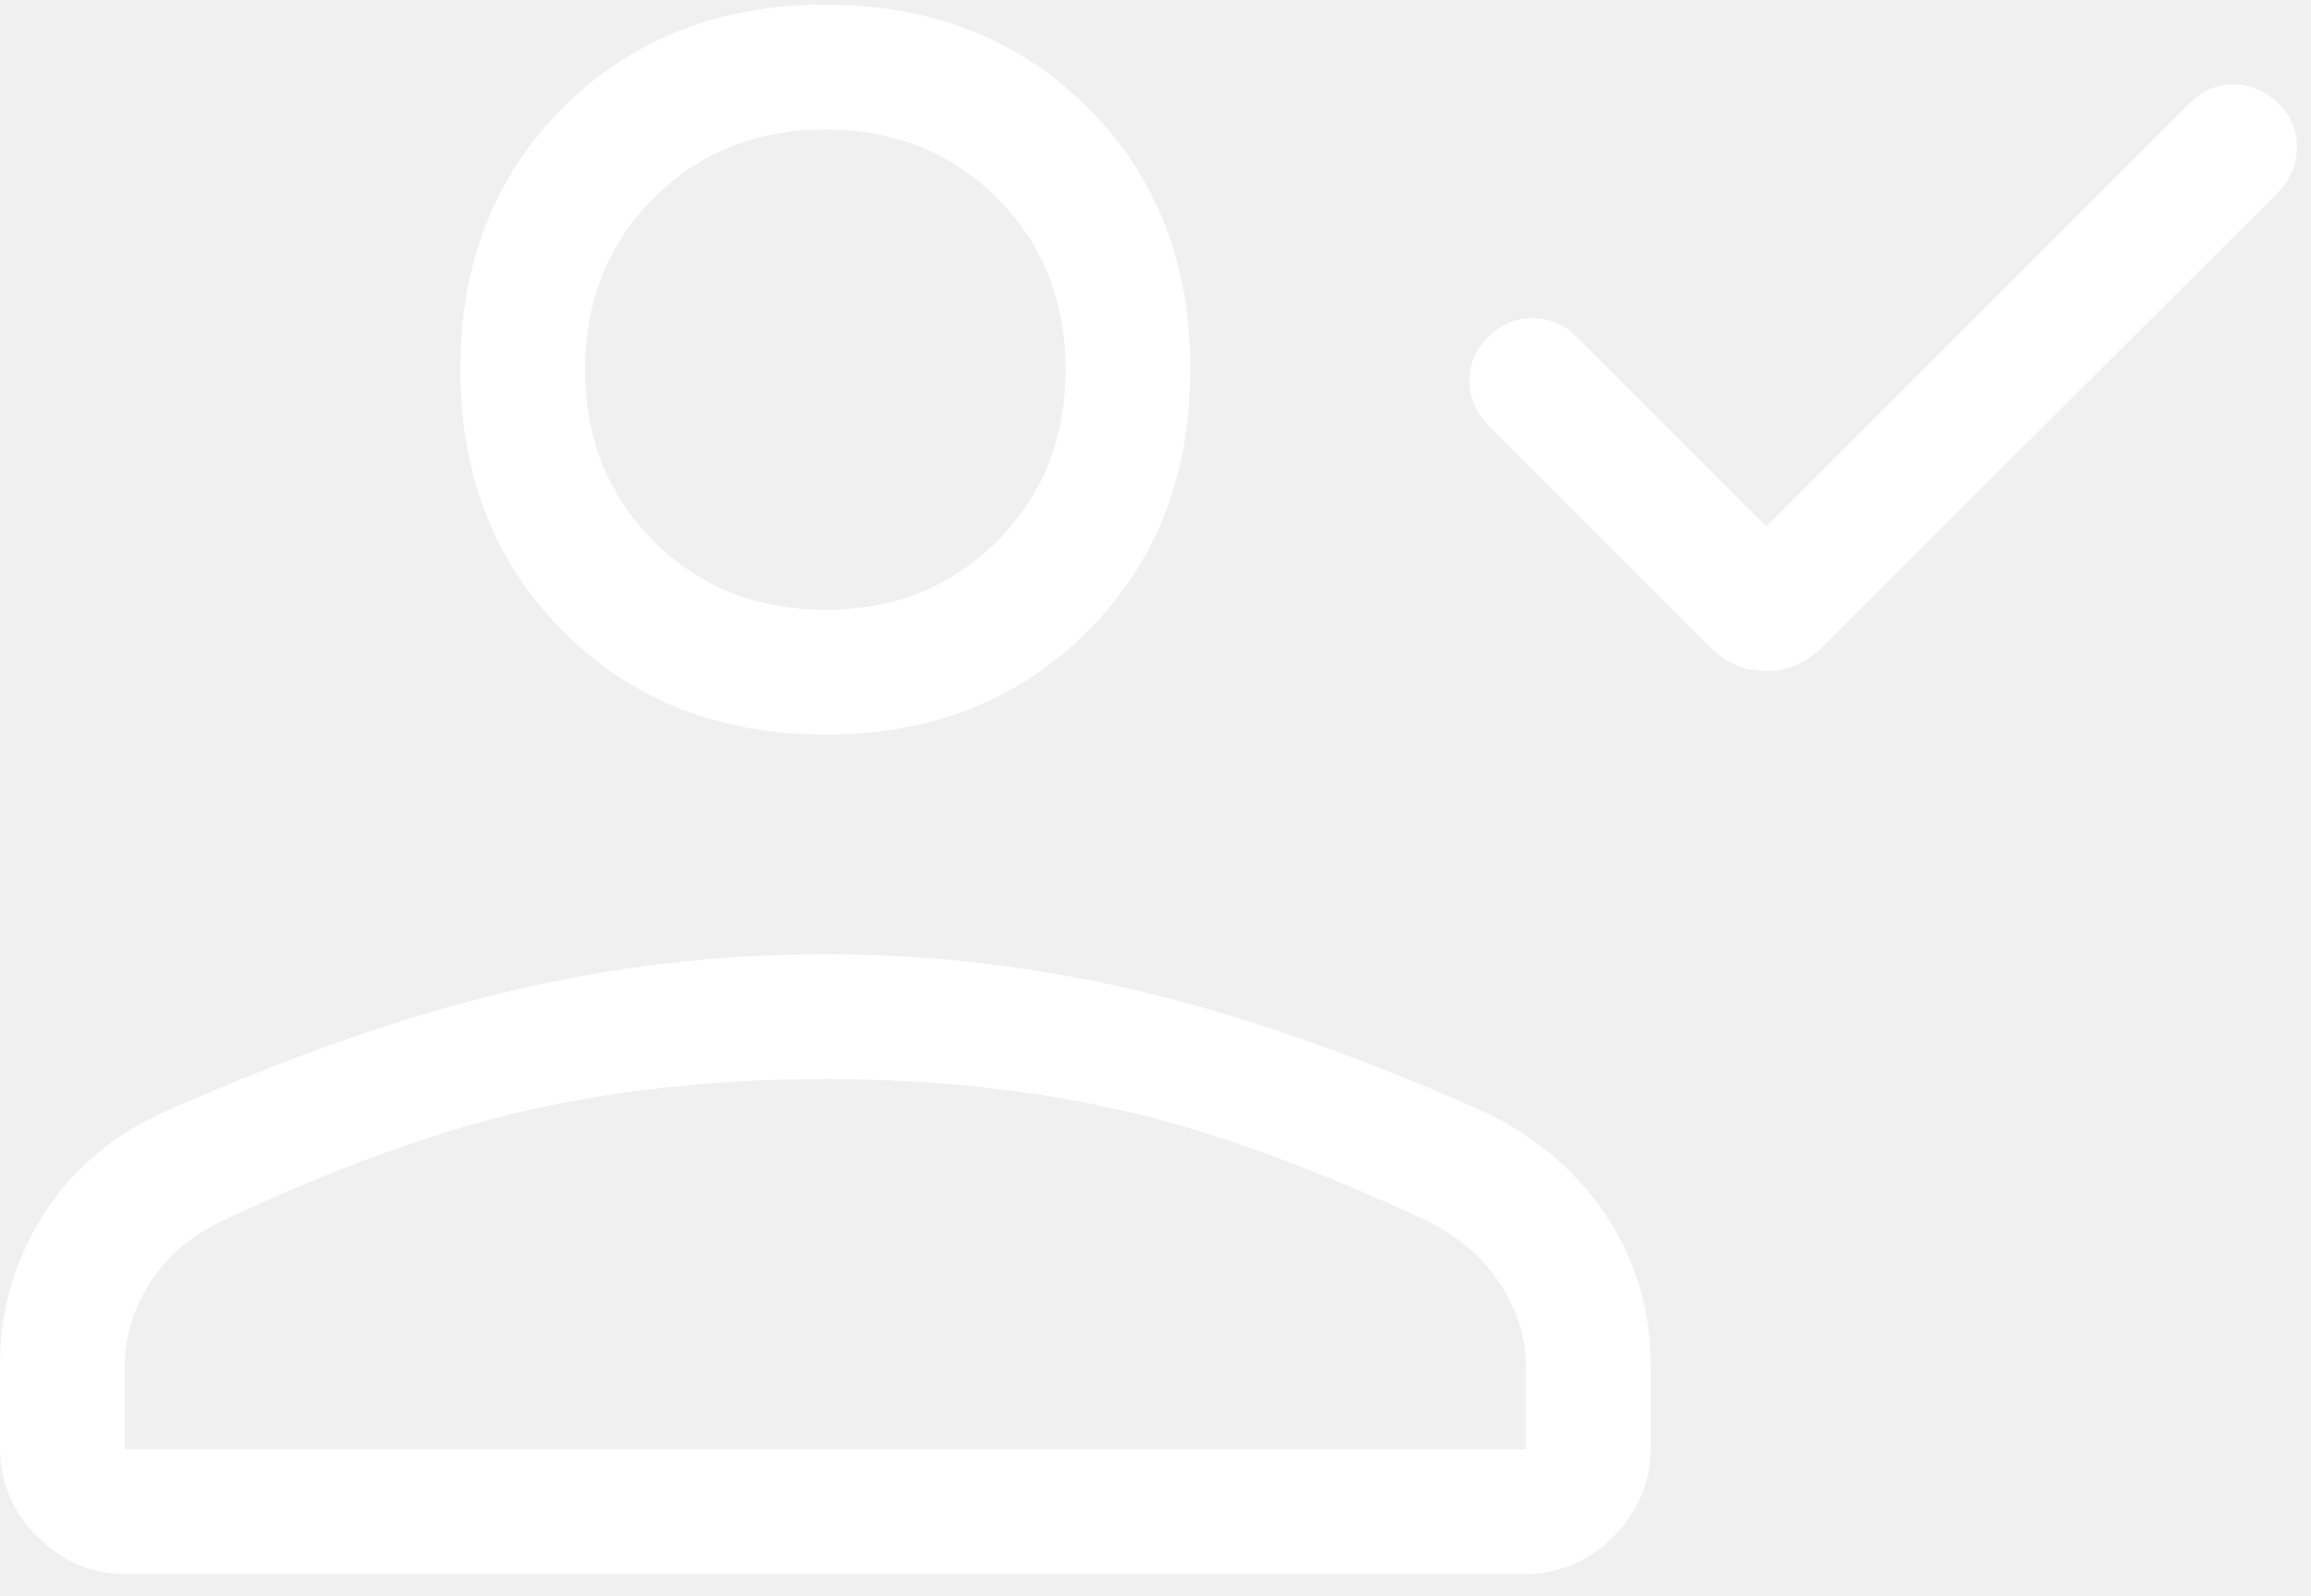
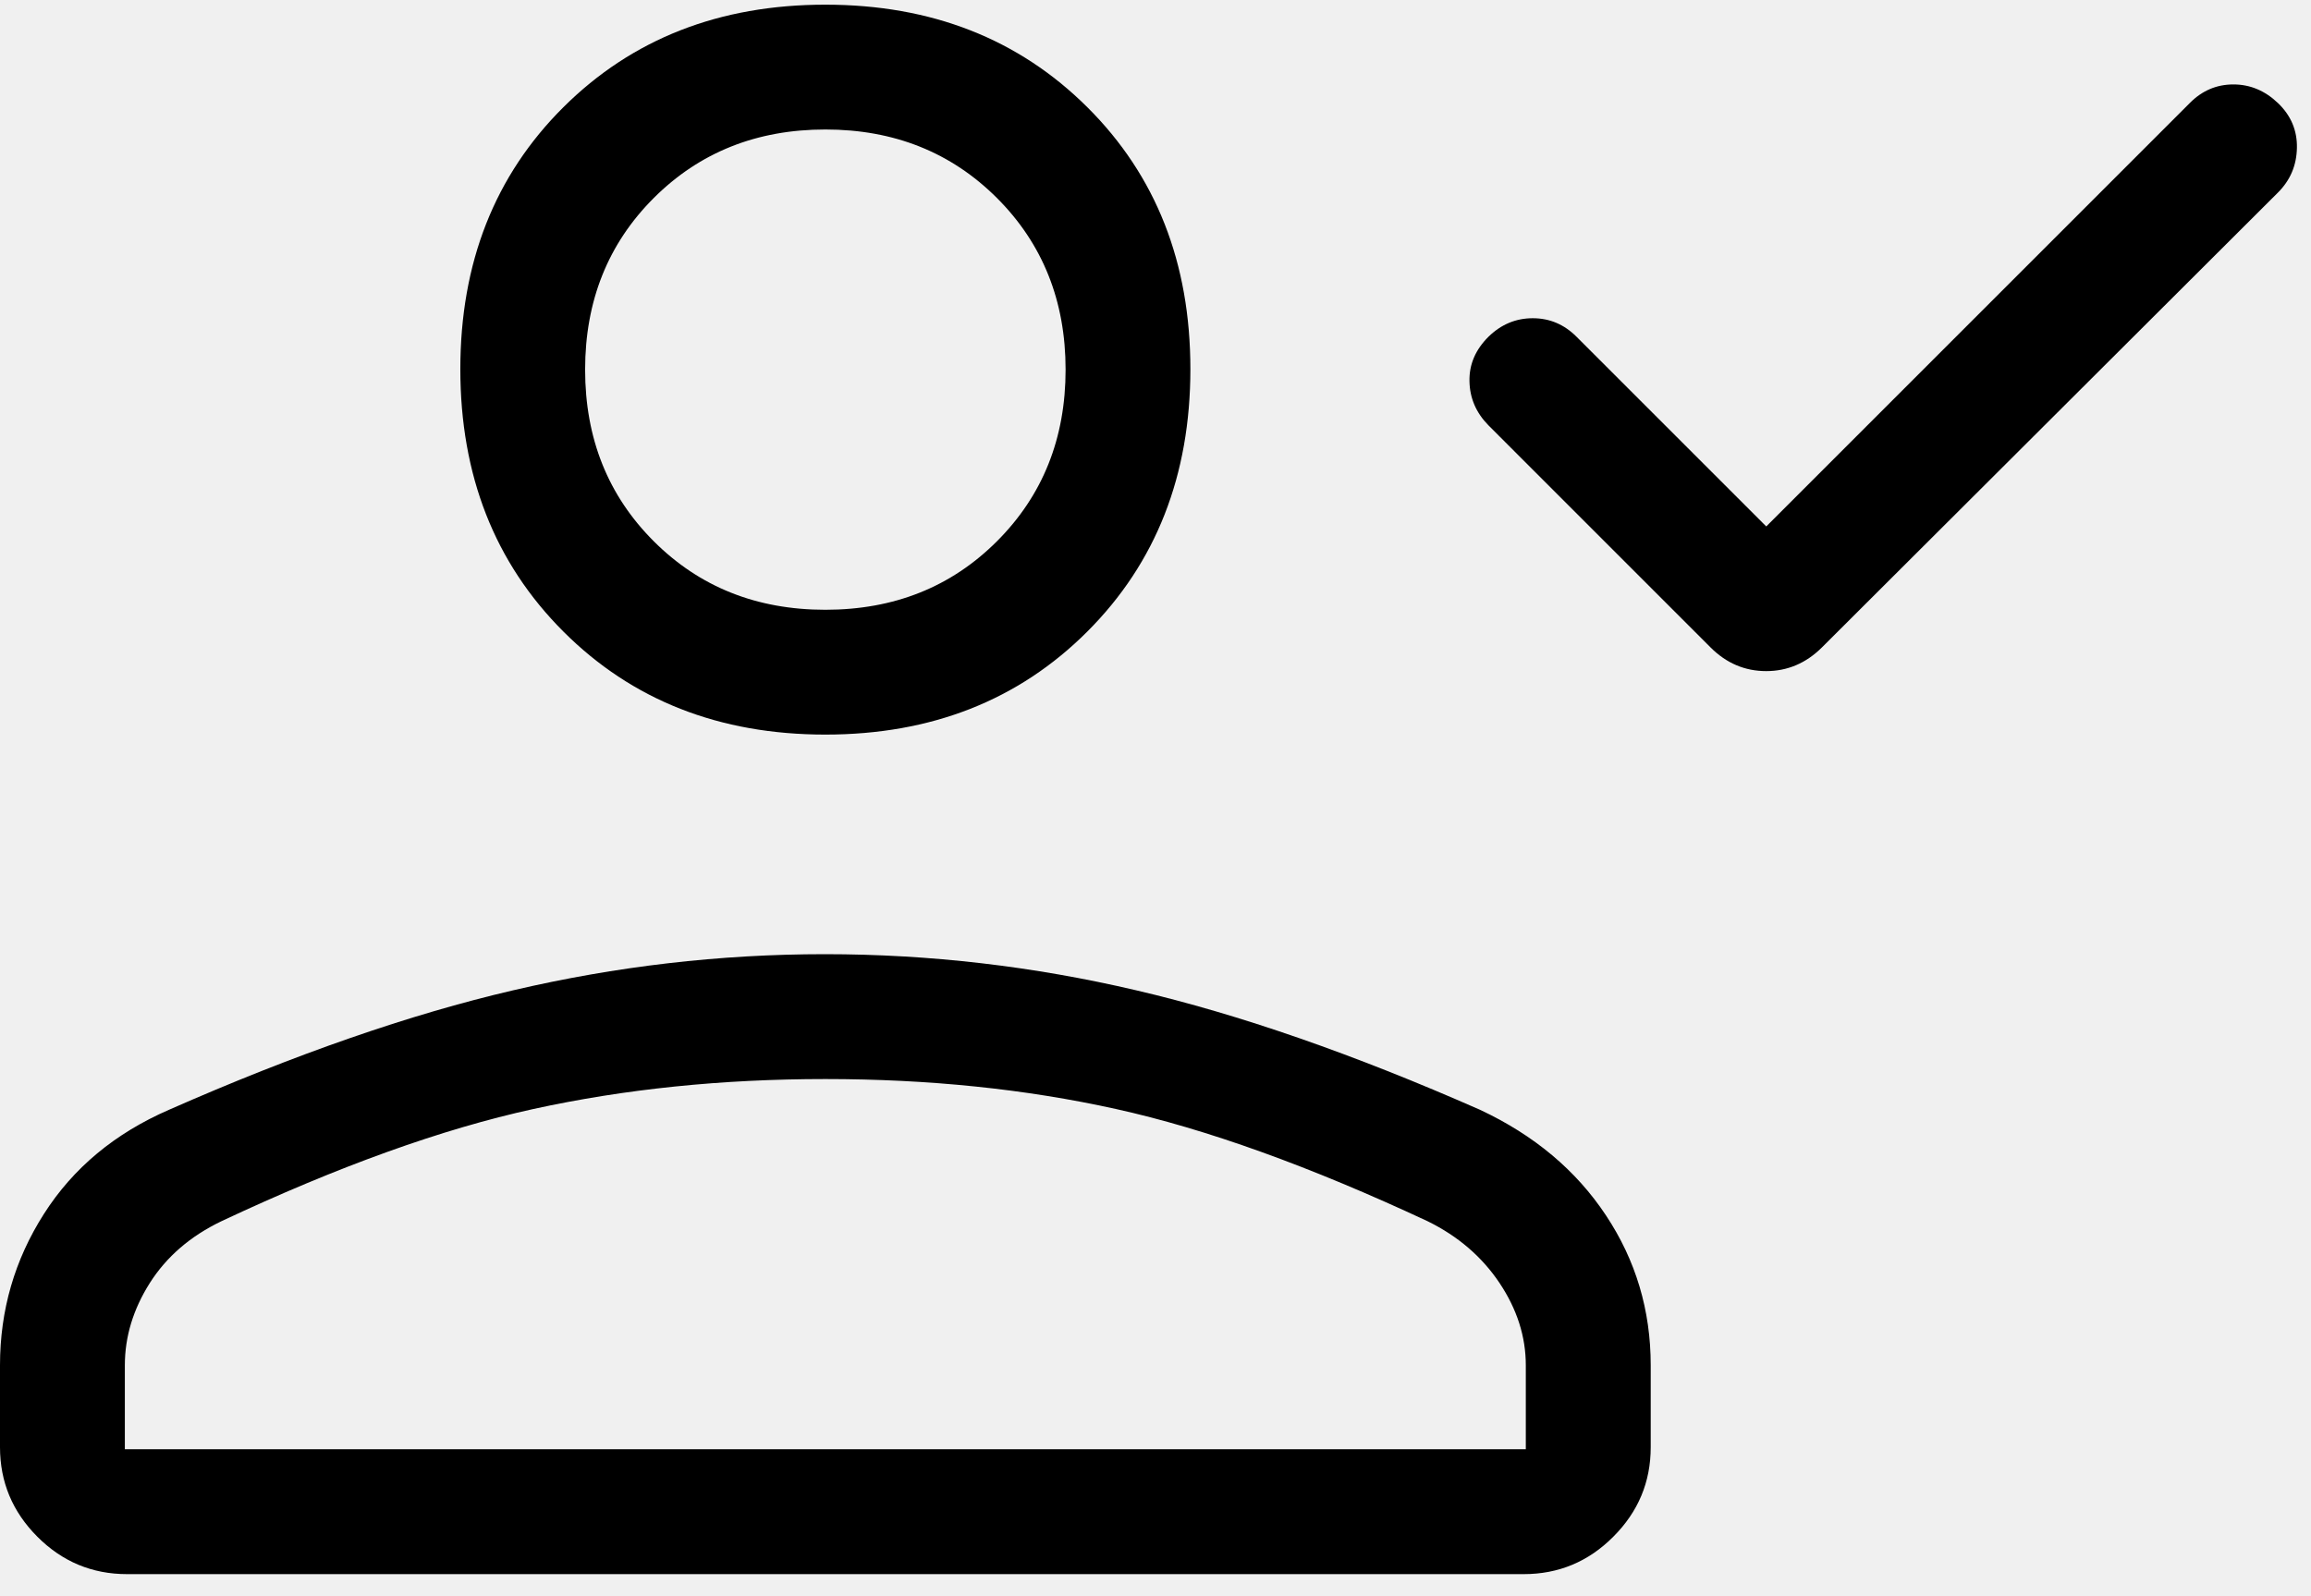
<svg xmlns="http://www.w3.org/2000/svg" width="42" height="29" viewBox="0 0 42 29" fill="none">
-   <path d="M32.1 9.57L39.8 1.87C40.022 1.647 40.285 1.535 40.589 1.535C40.894 1.535 41.164 1.648 41.4 1.874C41.636 2.1 41.751 2.372 41.744 2.69C41.738 3.007 41.623 3.277 41.4 3.5L33.111 11.77C32.822 12.057 32.484 12.2 32.099 12.2C31.712 12.2 31.375 12.057 31.088 11.77L27.05 7.731C26.827 7.504 26.712 7.238 26.706 6.932C26.699 6.626 26.815 6.356 27.053 6.12C27.282 5.897 27.55 5.785 27.856 5.785C28.162 5.785 28.427 5.897 28.65 6.12L32.1 9.57ZM15 13.354C13.075 13.354 11.488 12.73 10.239 11.481C8.99 10.232 8.366 8.641 8.366 6.71C8.366 4.779 8.99 3.192 10.239 1.949C11.488 0.706 13.075 0.085 15 0.085C16.925 0.085 18.512 0.706 19.761 1.949C21.01 3.192 21.634 4.779 21.634 6.71C21.634 8.641 21.01 10.232 19.761 11.481C18.512 12.73 16.925 13.354 15 13.354ZM0 26.308V24.819C0 23.819 0.266 22.902 0.798 22.068C1.33 21.233 2.088 20.602 3.073 20.174C5.368 19.163 7.452 18.439 9.325 18.003C11.199 17.565 13.087 17.346 14.991 17.346C16.894 17.346 18.781 17.565 20.65 18.003C22.519 18.439 24.601 19.163 26.896 20.174C27.881 20.635 28.644 21.275 29.186 22.093C29.729 22.911 30 23.819 30 24.819V26.308C30 26.941 29.773 27.483 29.32 27.936C28.868 28.39 28.325 28.616 27.692 28.616H2.308C1.675 28.616 1.132 28.39 0.679 27.936C0.227 27.483 0 26.941 0 26.308ZM2.269 26.346H27.73V24.82C27.73 24.299 27.571 23.8 27.252 23.323C26.933 22.846 26.497 22.472 25.946 22.201C23.81 21.203 21.921 20.523 20.279 20.16C18.637 19.797 16.877 19.616 15 19.616C13.123 19.616 11.355 19.797 9.696 20.16C8.037 20.523 6.146 21.203 4.023 22.201C3.459 22.472 3.026 22.846 2.723 23.323C2.421 23.8 2.269 24.299 2.269 24.82V26.346ZM15 11.085C16.249 11.085 17.288 10.67 18.119 9.839C18.95 9.008 19.366 7.969 19.366 6.72C19.366 5.471 18.95 4.431 18.119 3.6C17.288 2.77 16.249 2.354 15 2.354C13.751 2.354 12.712 2.77 11.881 3.6C11.05 4.431 10.634 5.471 10.634 6.72C10.634 7.969 11.05 9.008 11.881 9.839C12.712 10.67 13.751 11.085 15 11.085Z" fill="white" />
+   <path id="Vector" d="M32.1 9.57L39.8 1.87C40.022 1.647 40.285 1.535 40.589 1.535C40.894 1.535 41.164 1.648 41.4 1.874C41.636 2.1 41.751 2.372 41.744 2.69C41.738 3.007 41.623 3.277 41.4 3.5L33.111 11.77C32.822 12.057 32.484 12.2 32.099 12.2C31.712 12.2 31.375 12.057 31.088 11.77L27.05 7.731C26.827 7.504 26.712 7.238 26.706 6.932C26.699 6.626 26.815 6.356 27.053 6.12C27.282 5.897 27.55 5.785 27.856 5.785C28.162 5.785 28.427 5.897 28.65 6.12L32.1 9.57ZM15 13.354C13.075 13.354 11.488 12.73 10.239 11.481C8.99 10.232 8.366 8.641 8.366 6.71C8.366 4.779 8.99 3.192 10.239 1.949C11.488 0.706 13.075 0.085 15 0.085C16.925 0.085 18.512 0.706 19.761 1.949C21.01 3.192 21.634 4.779 21.634 6.71C21.634 8.641 21.01 10.232 19.761 11.481C18.512 12.73 16.925 13.354 15 13.354ZM0 26.308V24.819C0 23.819 0.266 22.902 0.798 22.068C1.33 21.233 2.088 20.602 3.073 20.174C5.368 19.163 7.452 18.439 9.325 18.003C11.199 17.565 13.087 17.346 14.991 17.346C16.894 17.346 18.781 17.565 20.65 18.003C22.519 18.439 24.601 19.163 26.896 20.174C27.881 20.635 28.644 21.275 29.186 22.093C29.729 22.911 30 23.819 30 24.819V26.308C30 26.941 29.773 27.483 29.32 27.936C28.868 28.39 28.325 28.616 27.692 28.616H2.308C1.675 28.616 1.132 28.39 0.679 27.936C0.227 27.483 0 26.941 0 26.308ZM2.269 26.346H27.73V24.82C27.73 24.299 27.571 23.8 27.252 23.323C26.933 22.846 26.497 22.472 25.946 22.201C23.81 21.203 21.921 20.523 20.279 20.16C18.637 19.797 16.877 19.616 15 19.616C13.123 19.616 11.355 19.797 9.696 20.16C8.037 20.523 6.146 21.203 4.023 22.201C3.459 22.472 3.026 22.846 2.723 23.323C2.421 23.8 2.269 24.299 2.269 24.82V26.346ZM15 11.085C16.249 11.085 17.288 10.67 18.119 9.839C18.95 9.008 19.366 7.969 19.366 6.72C19.366 5.471 18.95 4.431 18.119 3.6C17.288 2.77 16.249 2.354 15 2.354C13.751 2.354 12.712 2.77 11.881 3.6C11.05 4.431 10.634 5.471 10.634 6.72C10.634 7.969 11.05 9.008 11.881 9.839C12.712 10.67 13.751 11.085 15 11.085Z" fill="black" />
</svg>
